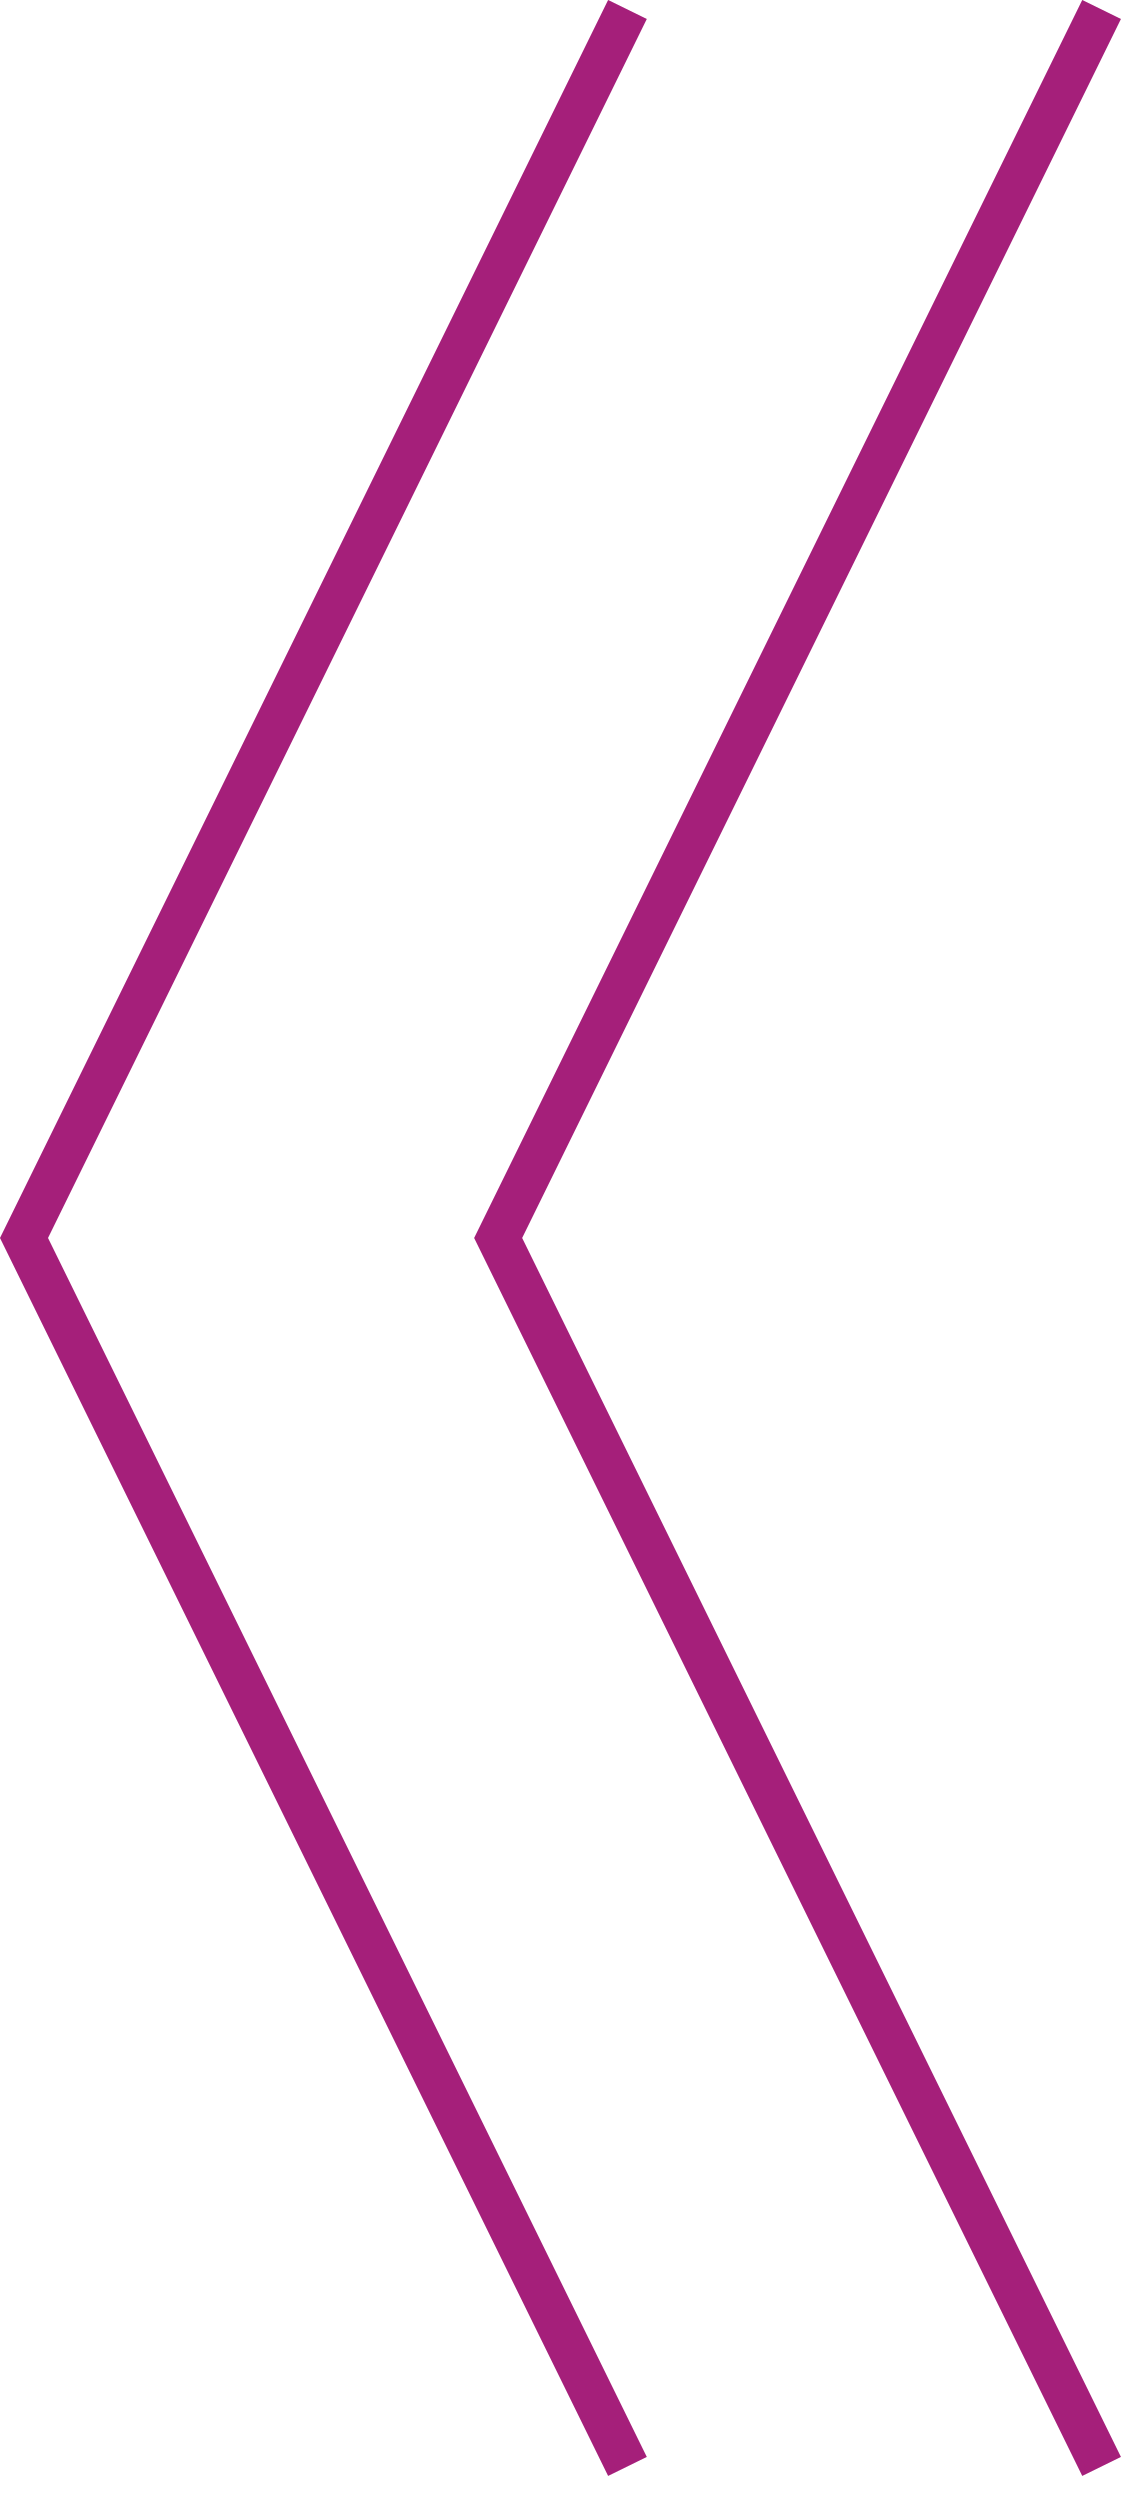
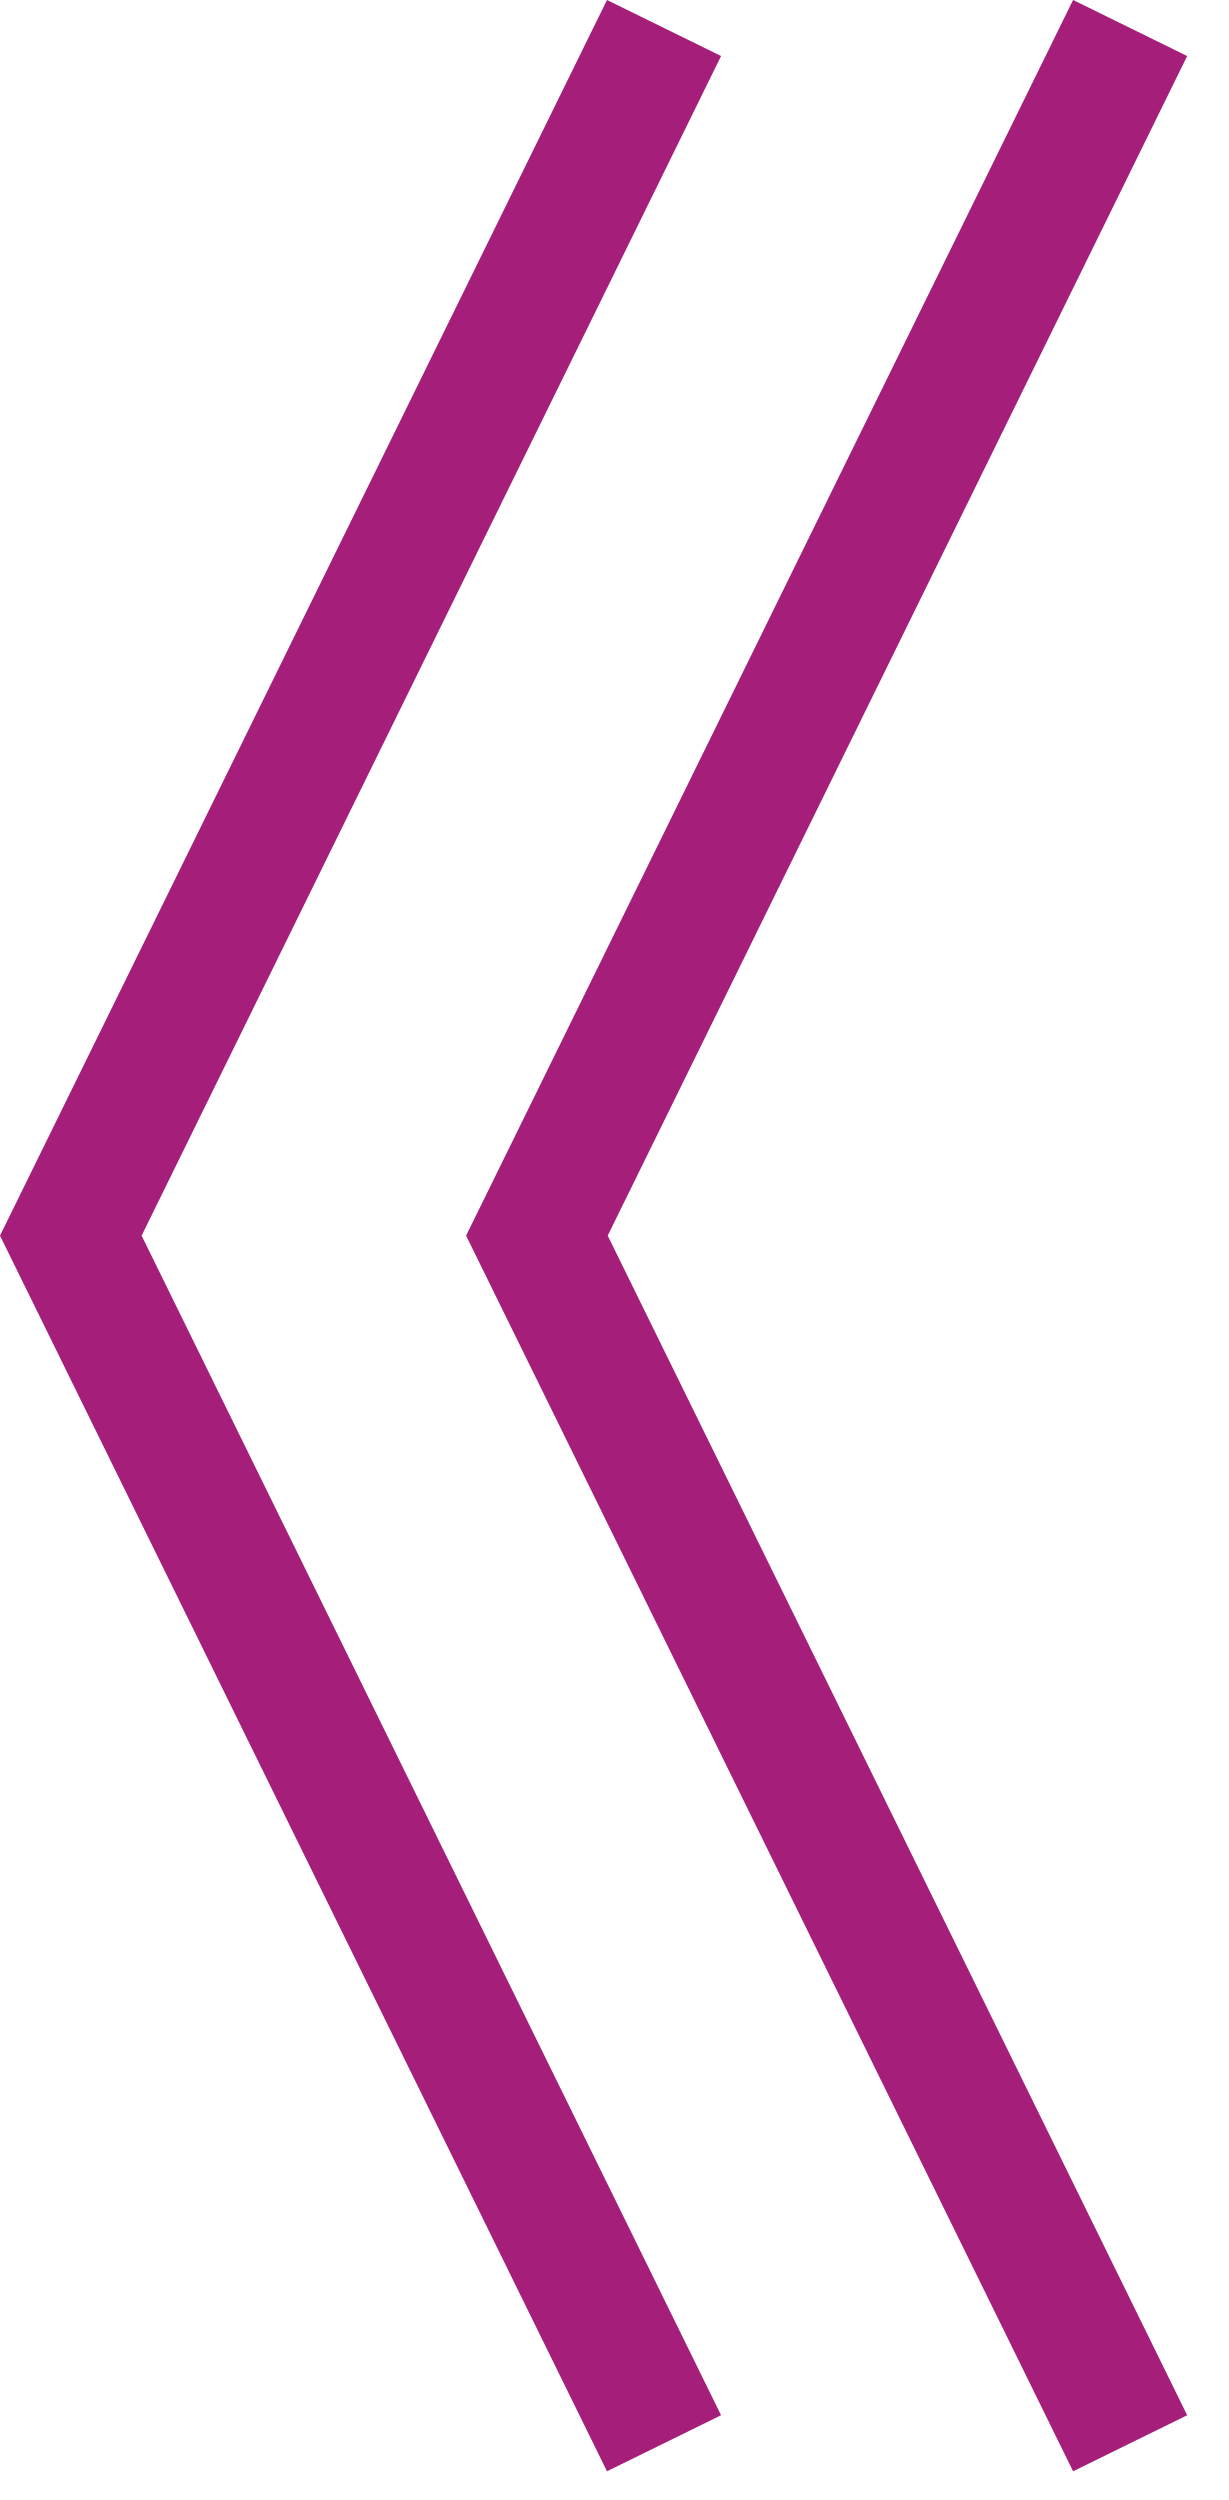
- <svg xmlns="http://www.w3.org/2000/svg" width="26" height="58" viewBox="0 0 26 58" fill="none">
-   <path d="M25.557 57.221L11.557 28.721L25.557 0.22" stroke="#A51F7A" />
-   <path d="M14.557 57.221L0.557 28.721L14.557 0.22" stroke="#A51F7A" />
+ <svg xmlns="http://www.w3.org/2000/svg" width="29" height="59" viewBox="0 0 29 59" fill="none">
+   <path d="M26.671 57.661L12.671 29.161L26.671 0.661" stroke="#A51F7A" stroke-width="3" />
+   <path d="M15.671 57.661L1.671 29.161L15.671 0.661" stroke="#A51F7A" stroke-width="3" />
</svg>
